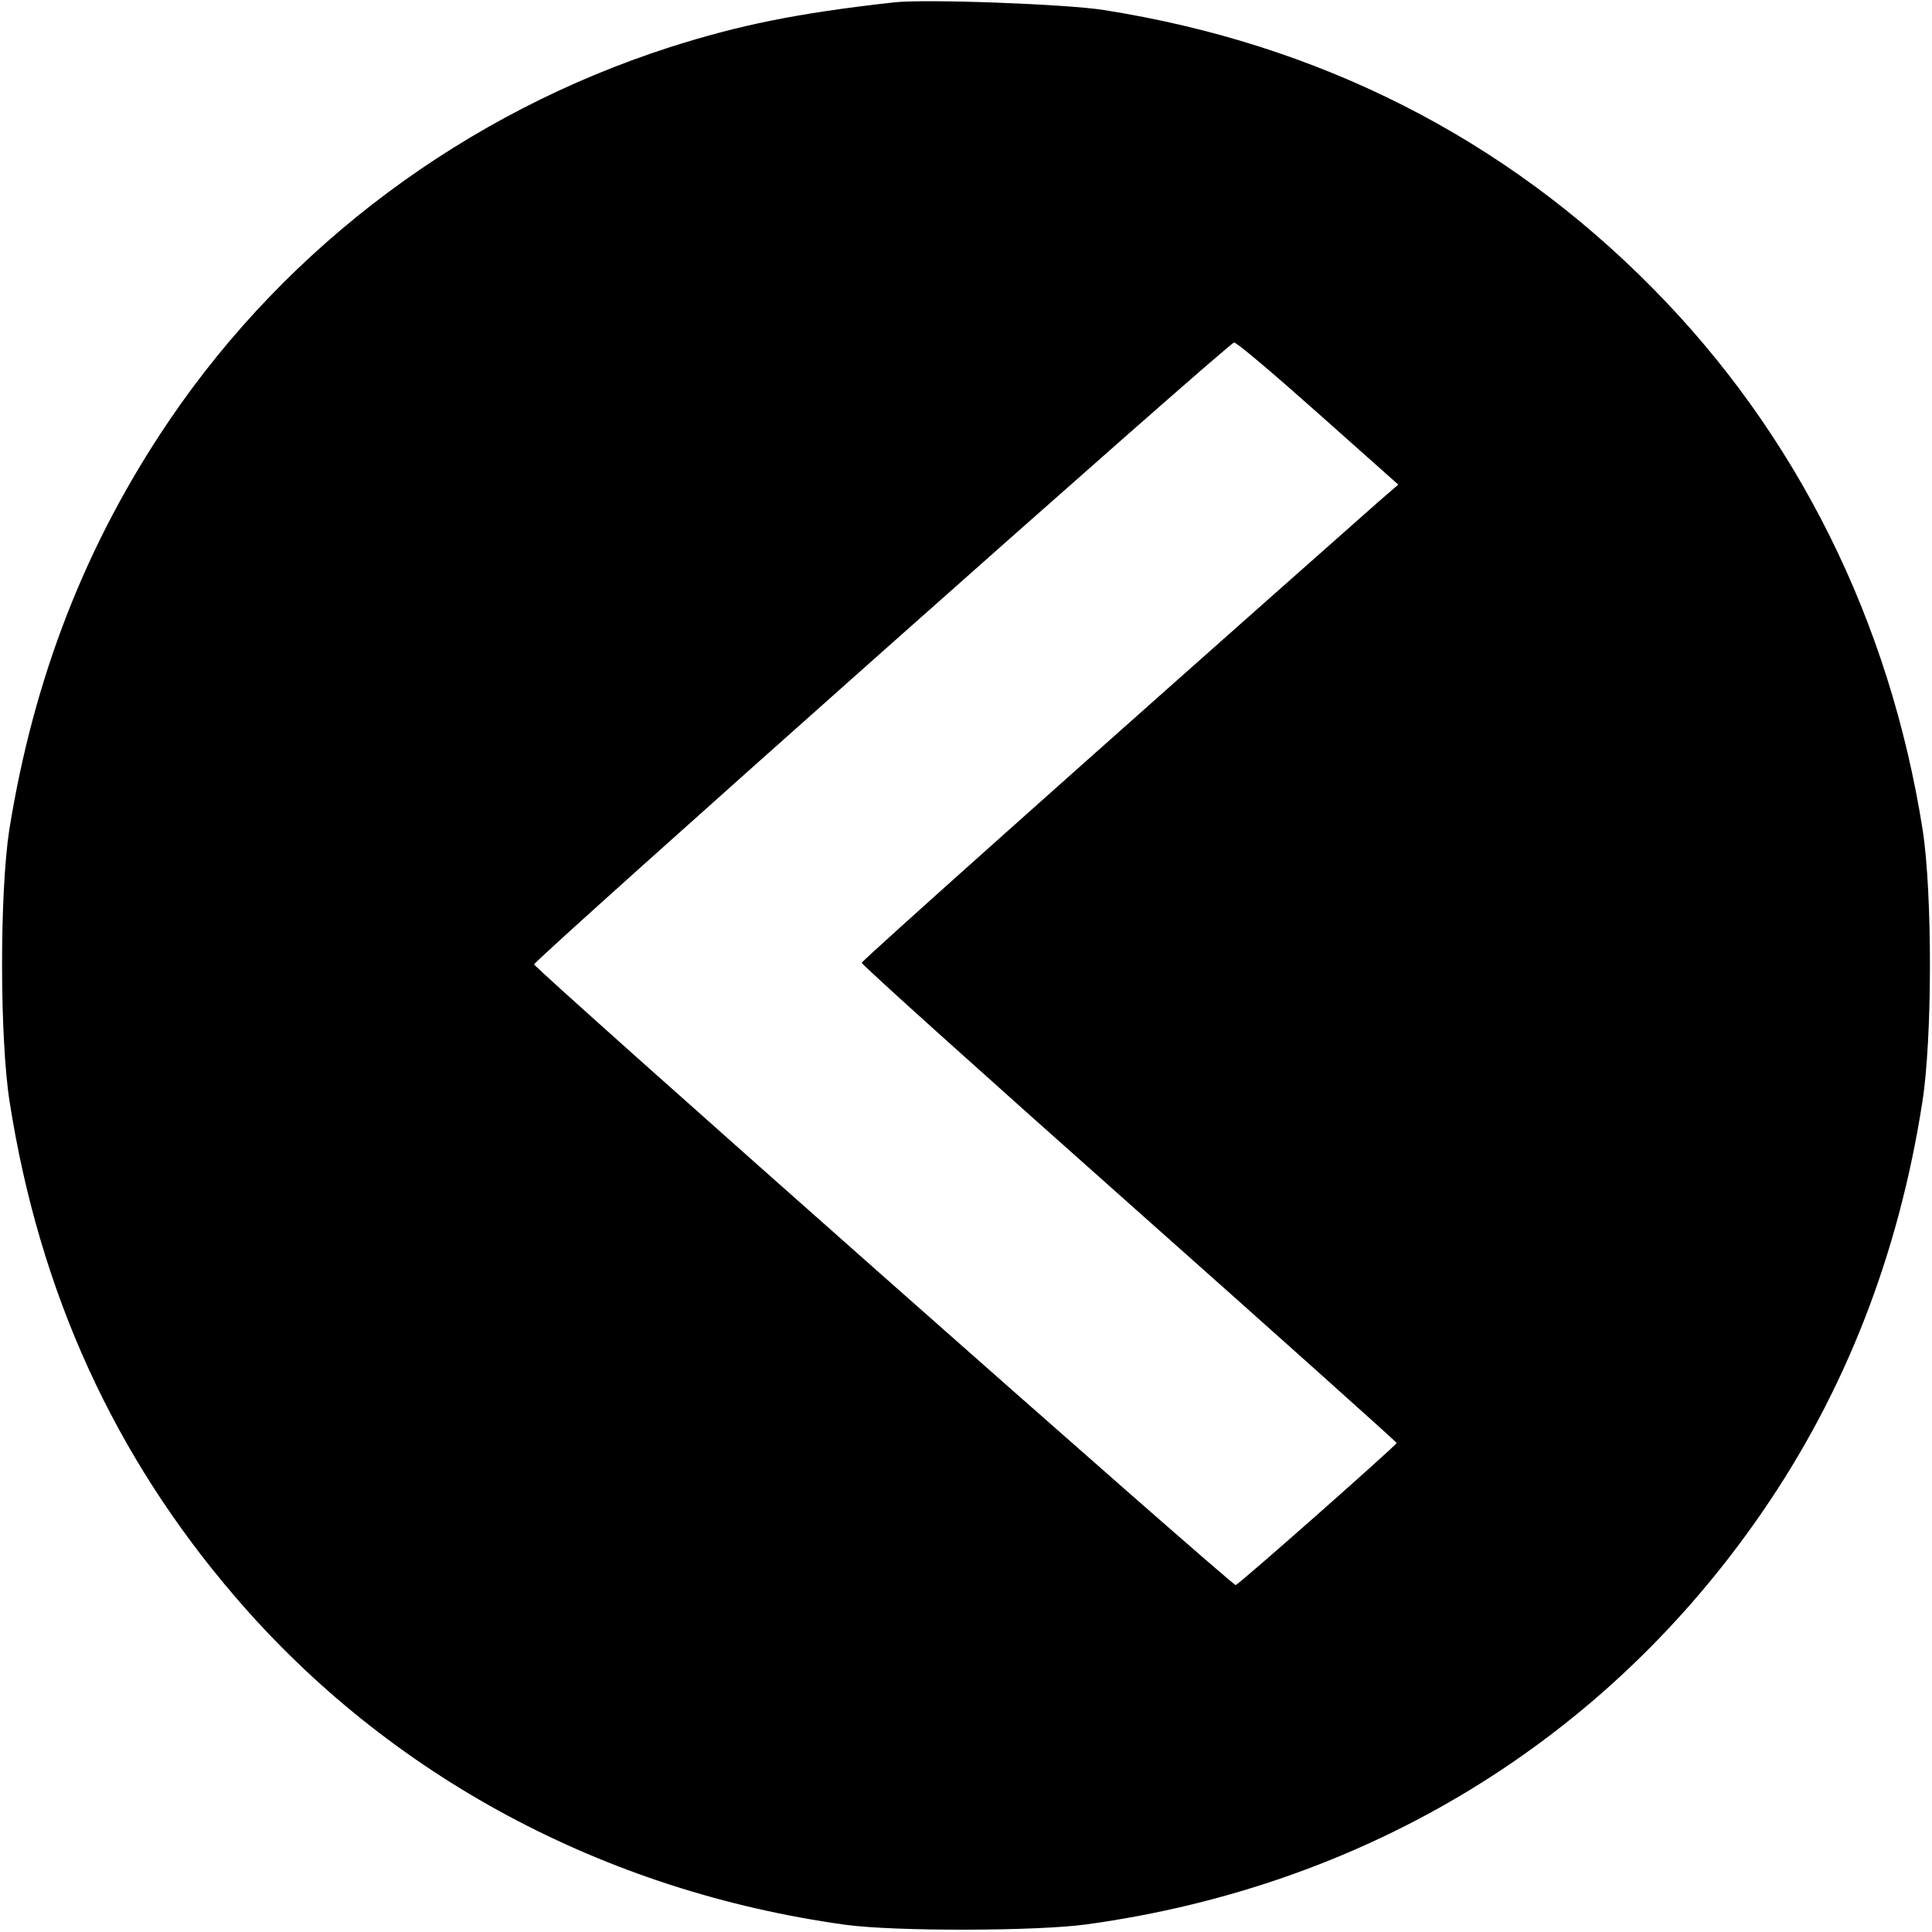
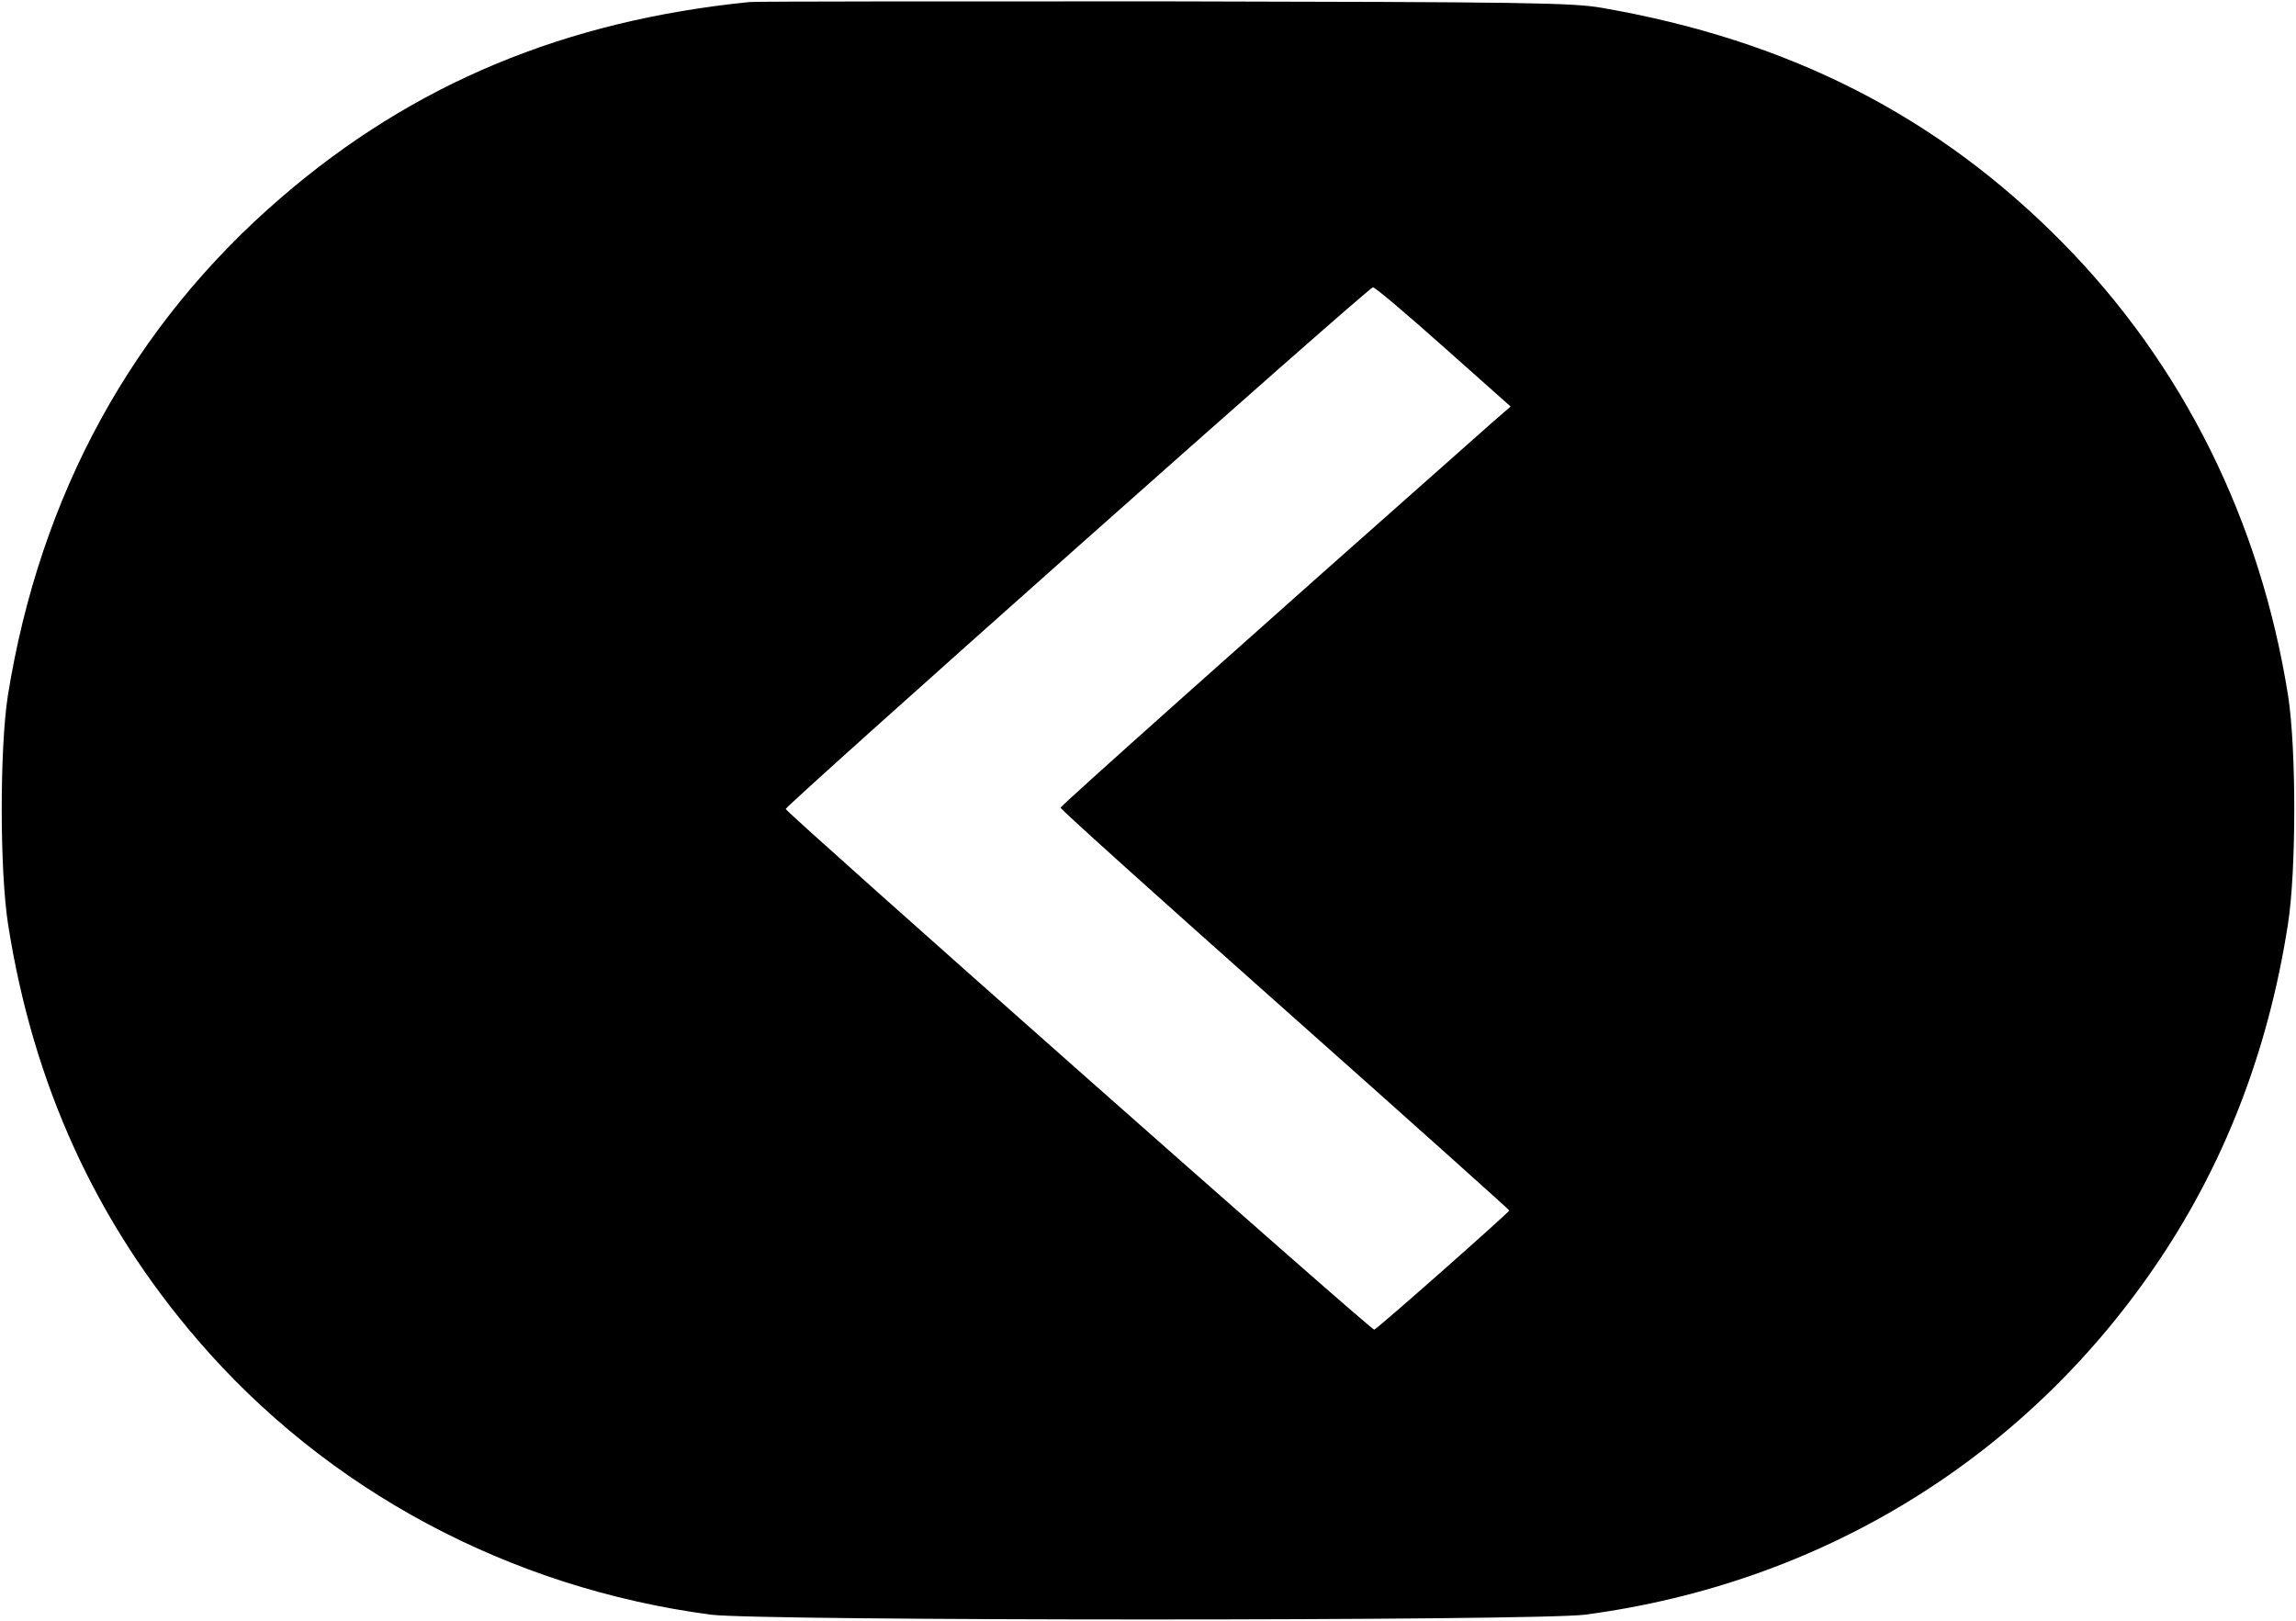
- <svg xmlns="http://www.w3.org/2000/svg" version="1.0" width="480pt" height="480pt" viewBox="0 0 480 480" preserveAspectRatio="xMidYMid meet">
+ <svg xmlns="http://www.w3.org/2000/svg" version="1.0" width="680pt" height="480pt" viewBox="0 0 680 480" preserveAspectRatio="xMidYMid meet">
  <g transform="translate(0,480) scale(0.1,-0.1)" fill="#000000" stroke="none">
-     <path d="M2220 4794 c-241 -27 -382 -56 -555 -111 -507 -163 -948 -491 -1244 -927 -207 -305 -337 -638 -398 -1018 -24 -157 -24 -517 1 -676 74 -472 259 -879 561 -1230 382 -445 916 -731 1515 -814 123 -17 478 -16 600 1 697 96 1288 457 1678 1024 206 299 339 639 398 1019 25 157 25 518 1 675 -82 521 -313 985 -671 1347 -369 374 -830 607 -1363 691 -93 15 -448 28 -523 19z m1055 -1021 l199 -177 -52 -45 c-746 -660 -1281 -1138 -1281 -1143 -1 -4 298 -273 664 -598 366 -325 665 -593 665 -595 0 -5 -390 -350 -400 -353 -8 -3 -1738 1528 -1743 1542 -3 8 1726 1545 1739 1545 6 1 100 -79 209 -176z" />
+     <path d="M2220 4794 c-547 -55 -996 -242 -1386 -578 -441 -379 -716 -882 -811 -1478 -24 -157 -24 -517 1 -676 74 -472 259 -879 561 -1230 383 -446 924 -735 1520 -814 146 -19 2445 -19 2590 0 694 92 1292 457 1683 1025 206 299 339 639 398 1019 25 157 25 518 1 675 -82 521 -313 985 -671 1347 -369 373 -808 597 -1363 693 -88 15 -218 17 -1293 19 -657 0 -1211 0 -1230 -2z m2055 -1021 l199 -177 -52 -45 c-746 -660 -1281 -1138 -1281 -1143 -1 -4 298 -273 664 -598 366 -325 665 -593 665 -595 0 -5 -390 -350 -400 -353 -8 -3 -1738 1528 -1743 1542 -3 8 1726 1545 1739 1545 6 1 100 -79 209 -176z" />
  </g>
</svg>
